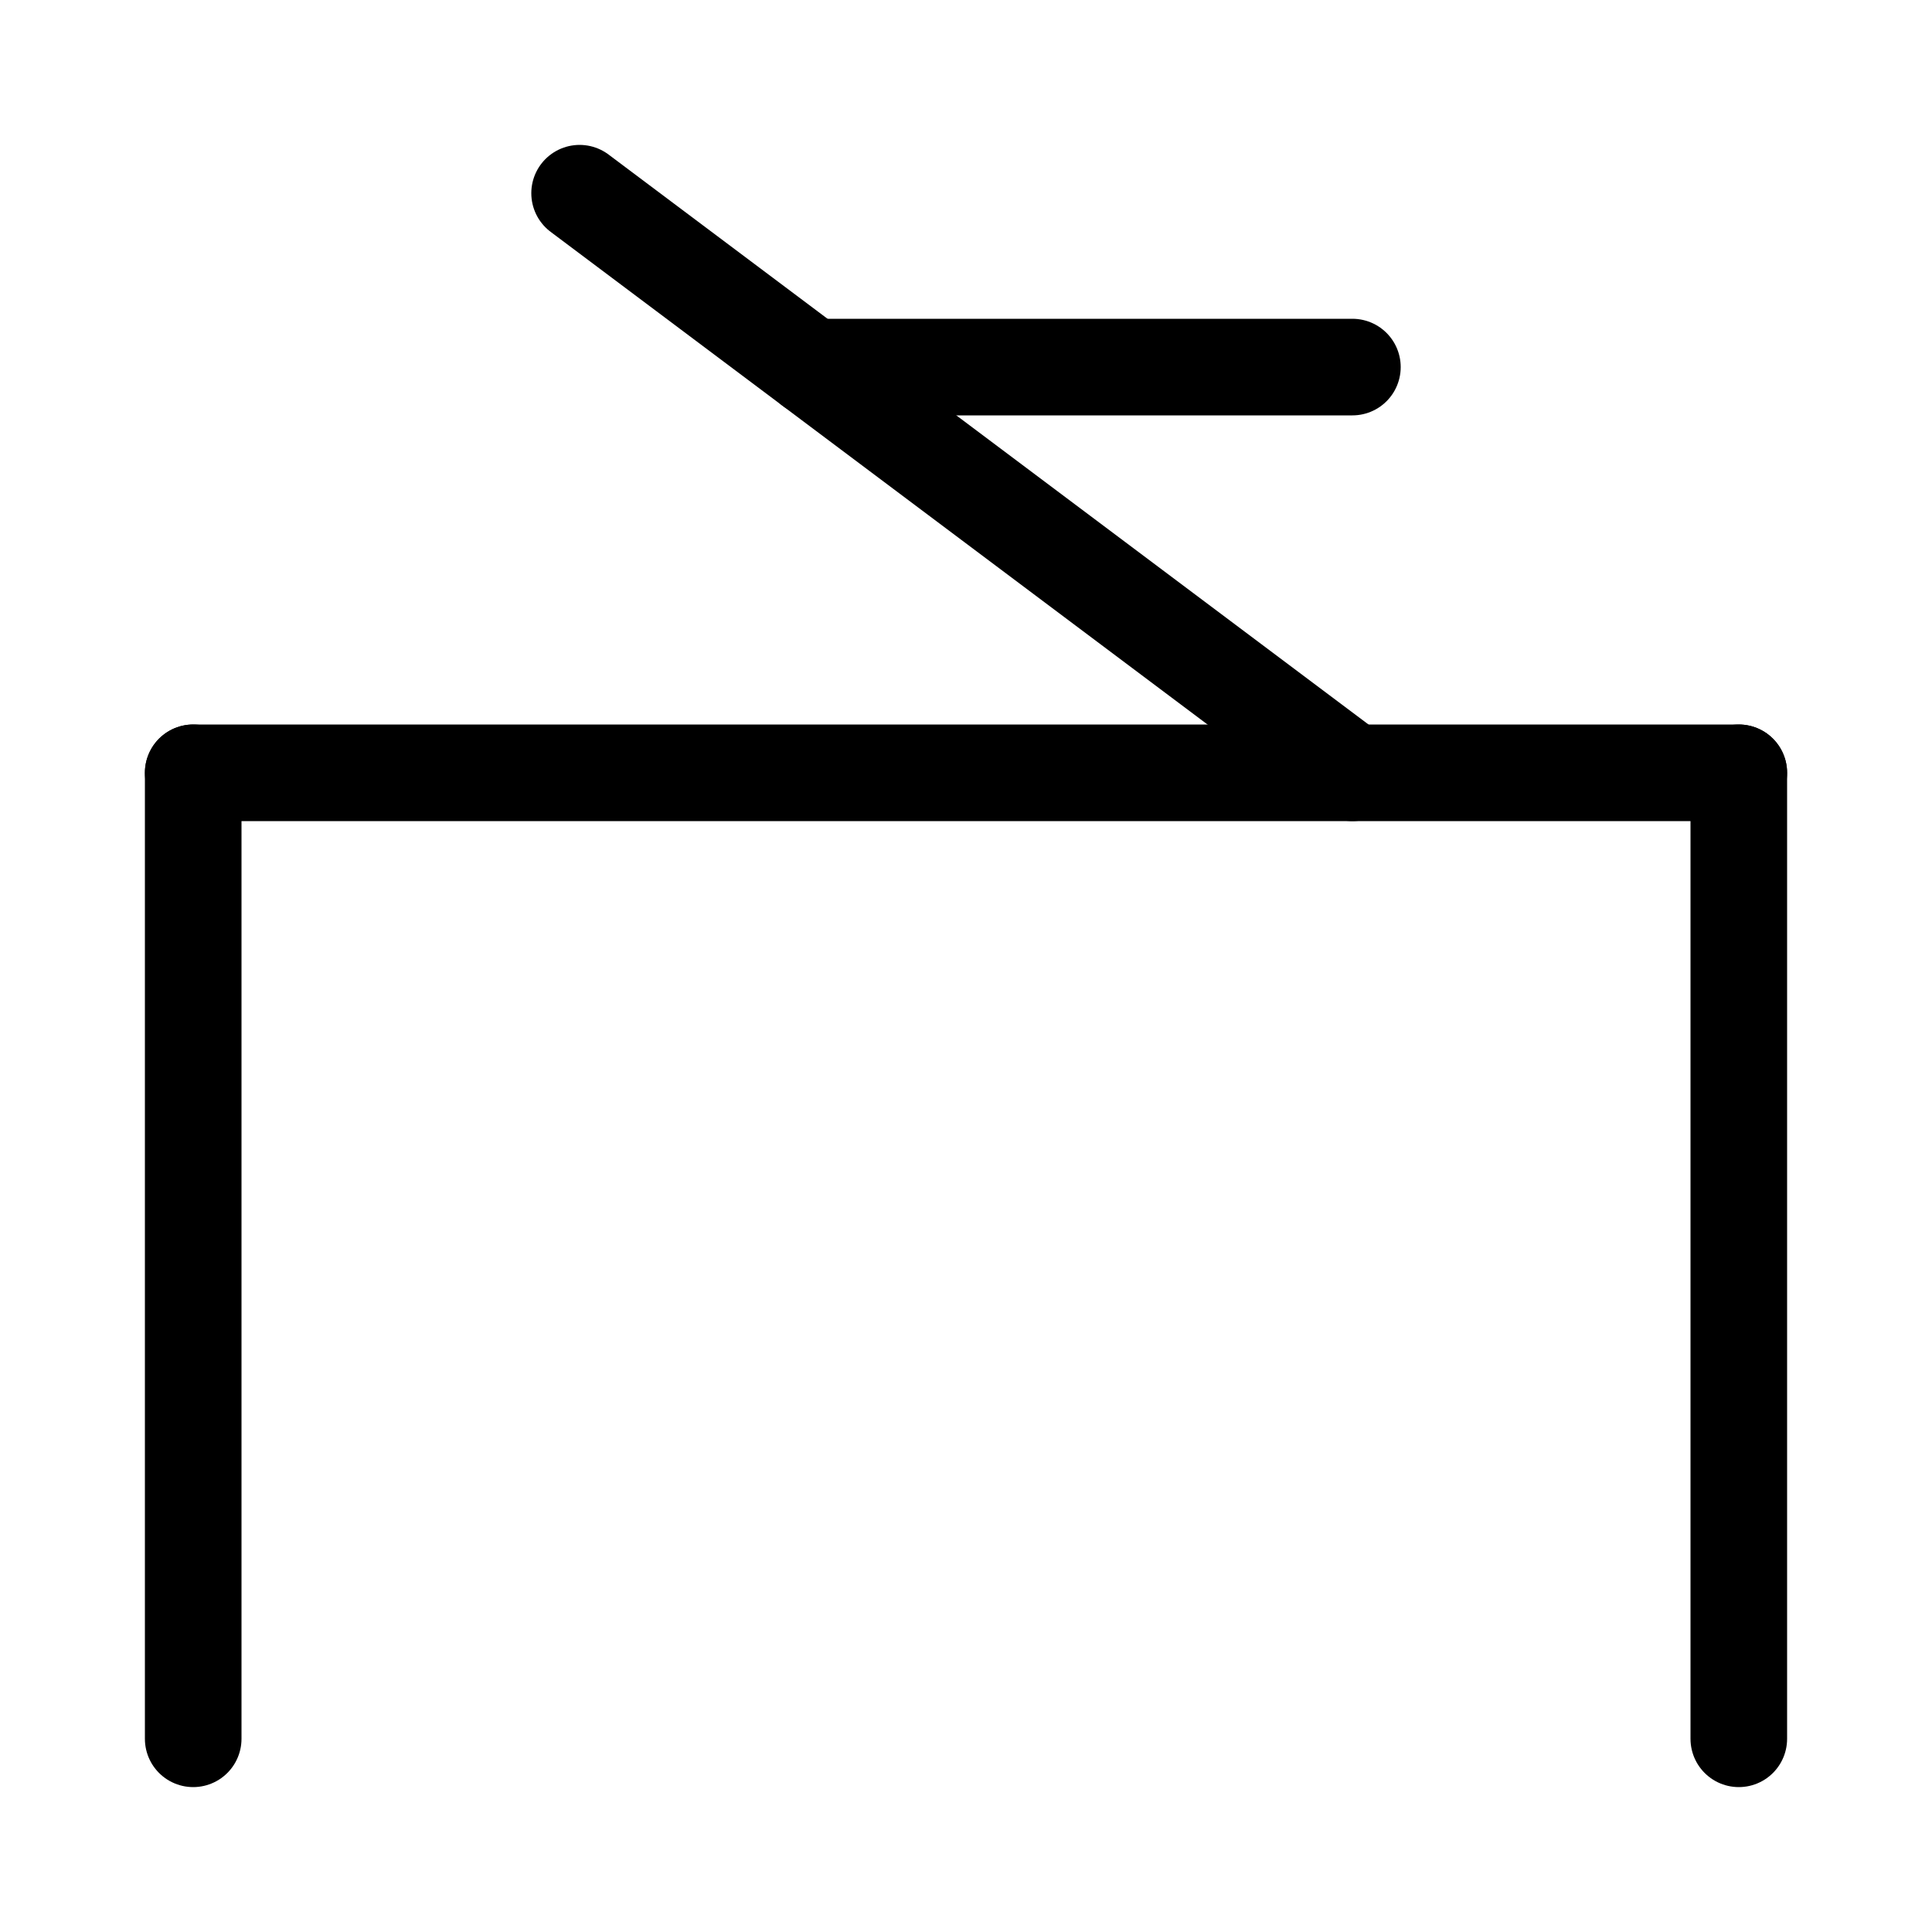
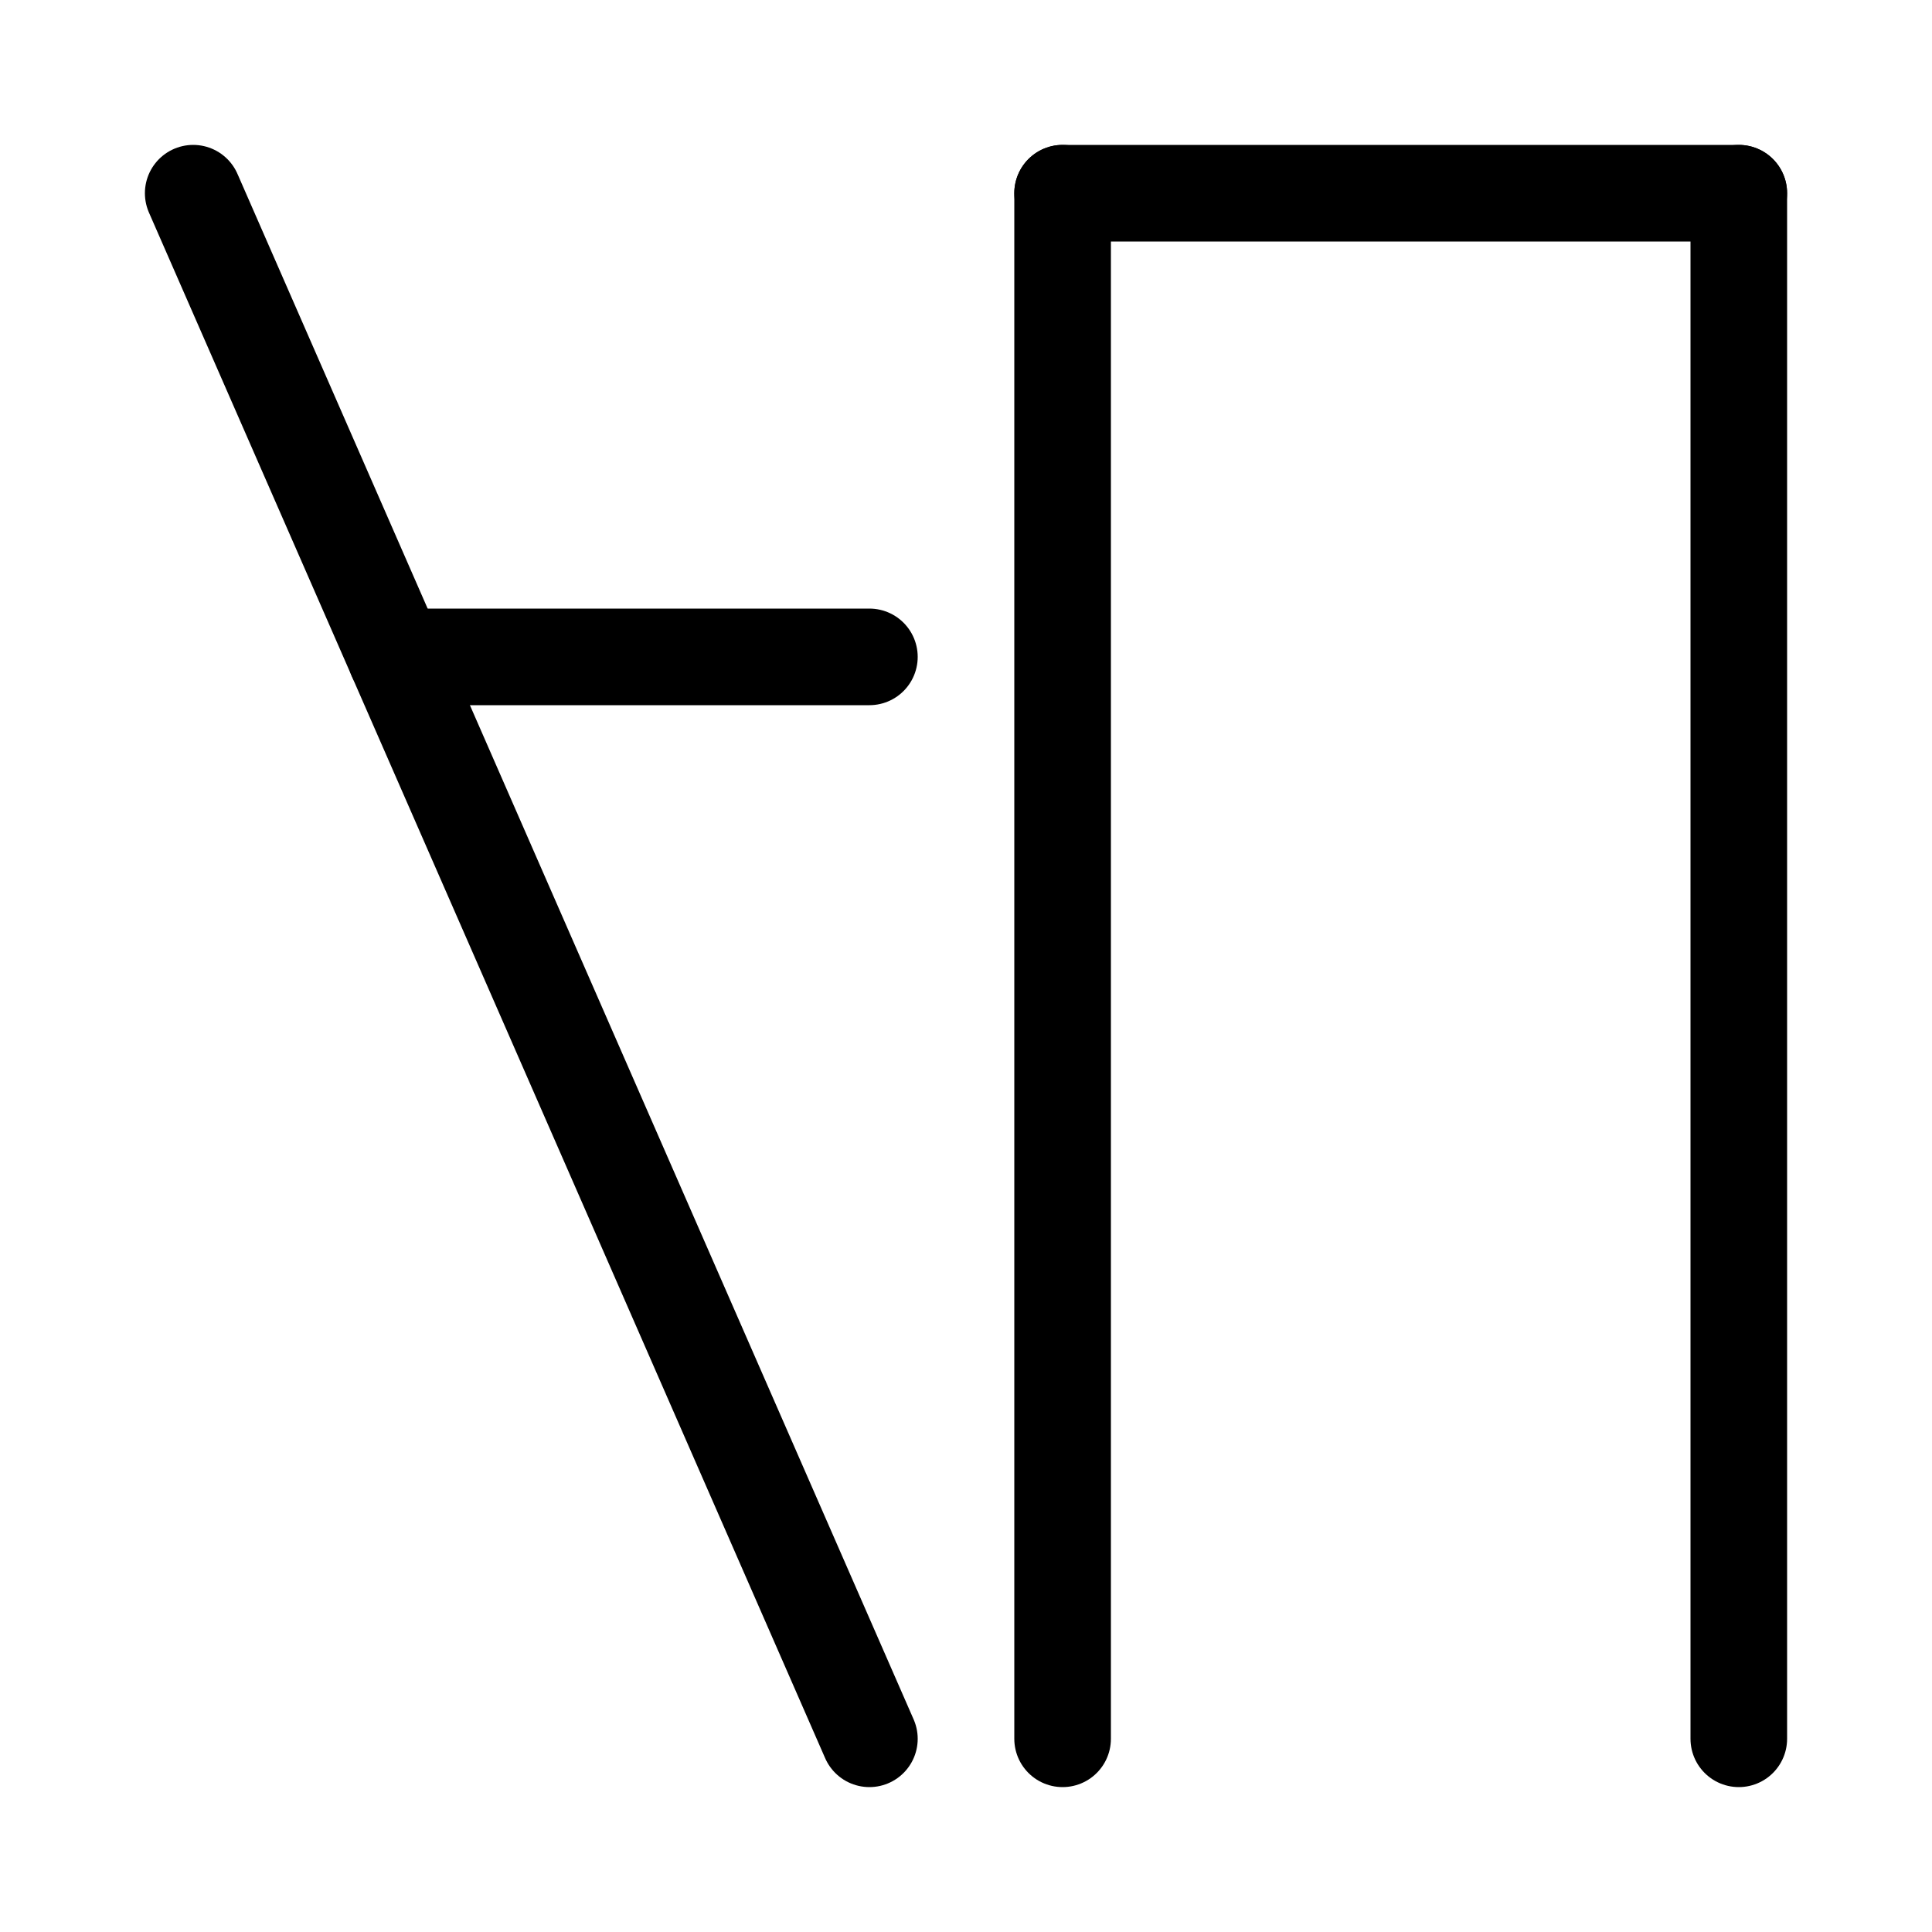
<svg xmlns="http://www.w3.org/2000/svg" width="40" height="40">
  <rect width="100%" height="100%" fill="white" />
  <g stroke="black" stroke-width="2" stroke-linecap="round">
-     <g transform="" transform-origin="20 10">
-       <line x1="12" y1="4" x2="28" y2="16" />
-       <line x1="16.8" y1="7.6" x2="28" y2="7.6" />
+     <g transform="" transform-origin="11 20">
+       <line x1="4" y1="4" x2="18" y2="36" />
+       <line x1="8.2" y1="13.6" x2="18" y2="13.6" />
    </g>
-     <g transform="" transform-origin="20 26">
-       <line x1="4" y1="16" x2="36" y2="16" />
-       <line x1="4" y1="16" x2="4" y2="36" />
-       <line x1="36" y1="16" x2="36" y2="36" />
+     <g transform="" transform-origin="29 20">
+       <line x1="22" y1="4" x2="36" y2="4" />
+       <line x1="22" y1="4" x2="22" y2="36" />
+       <line x1="36" y1="4" x2="36" y2="36" />
    </g>
  </g>
</svg>
